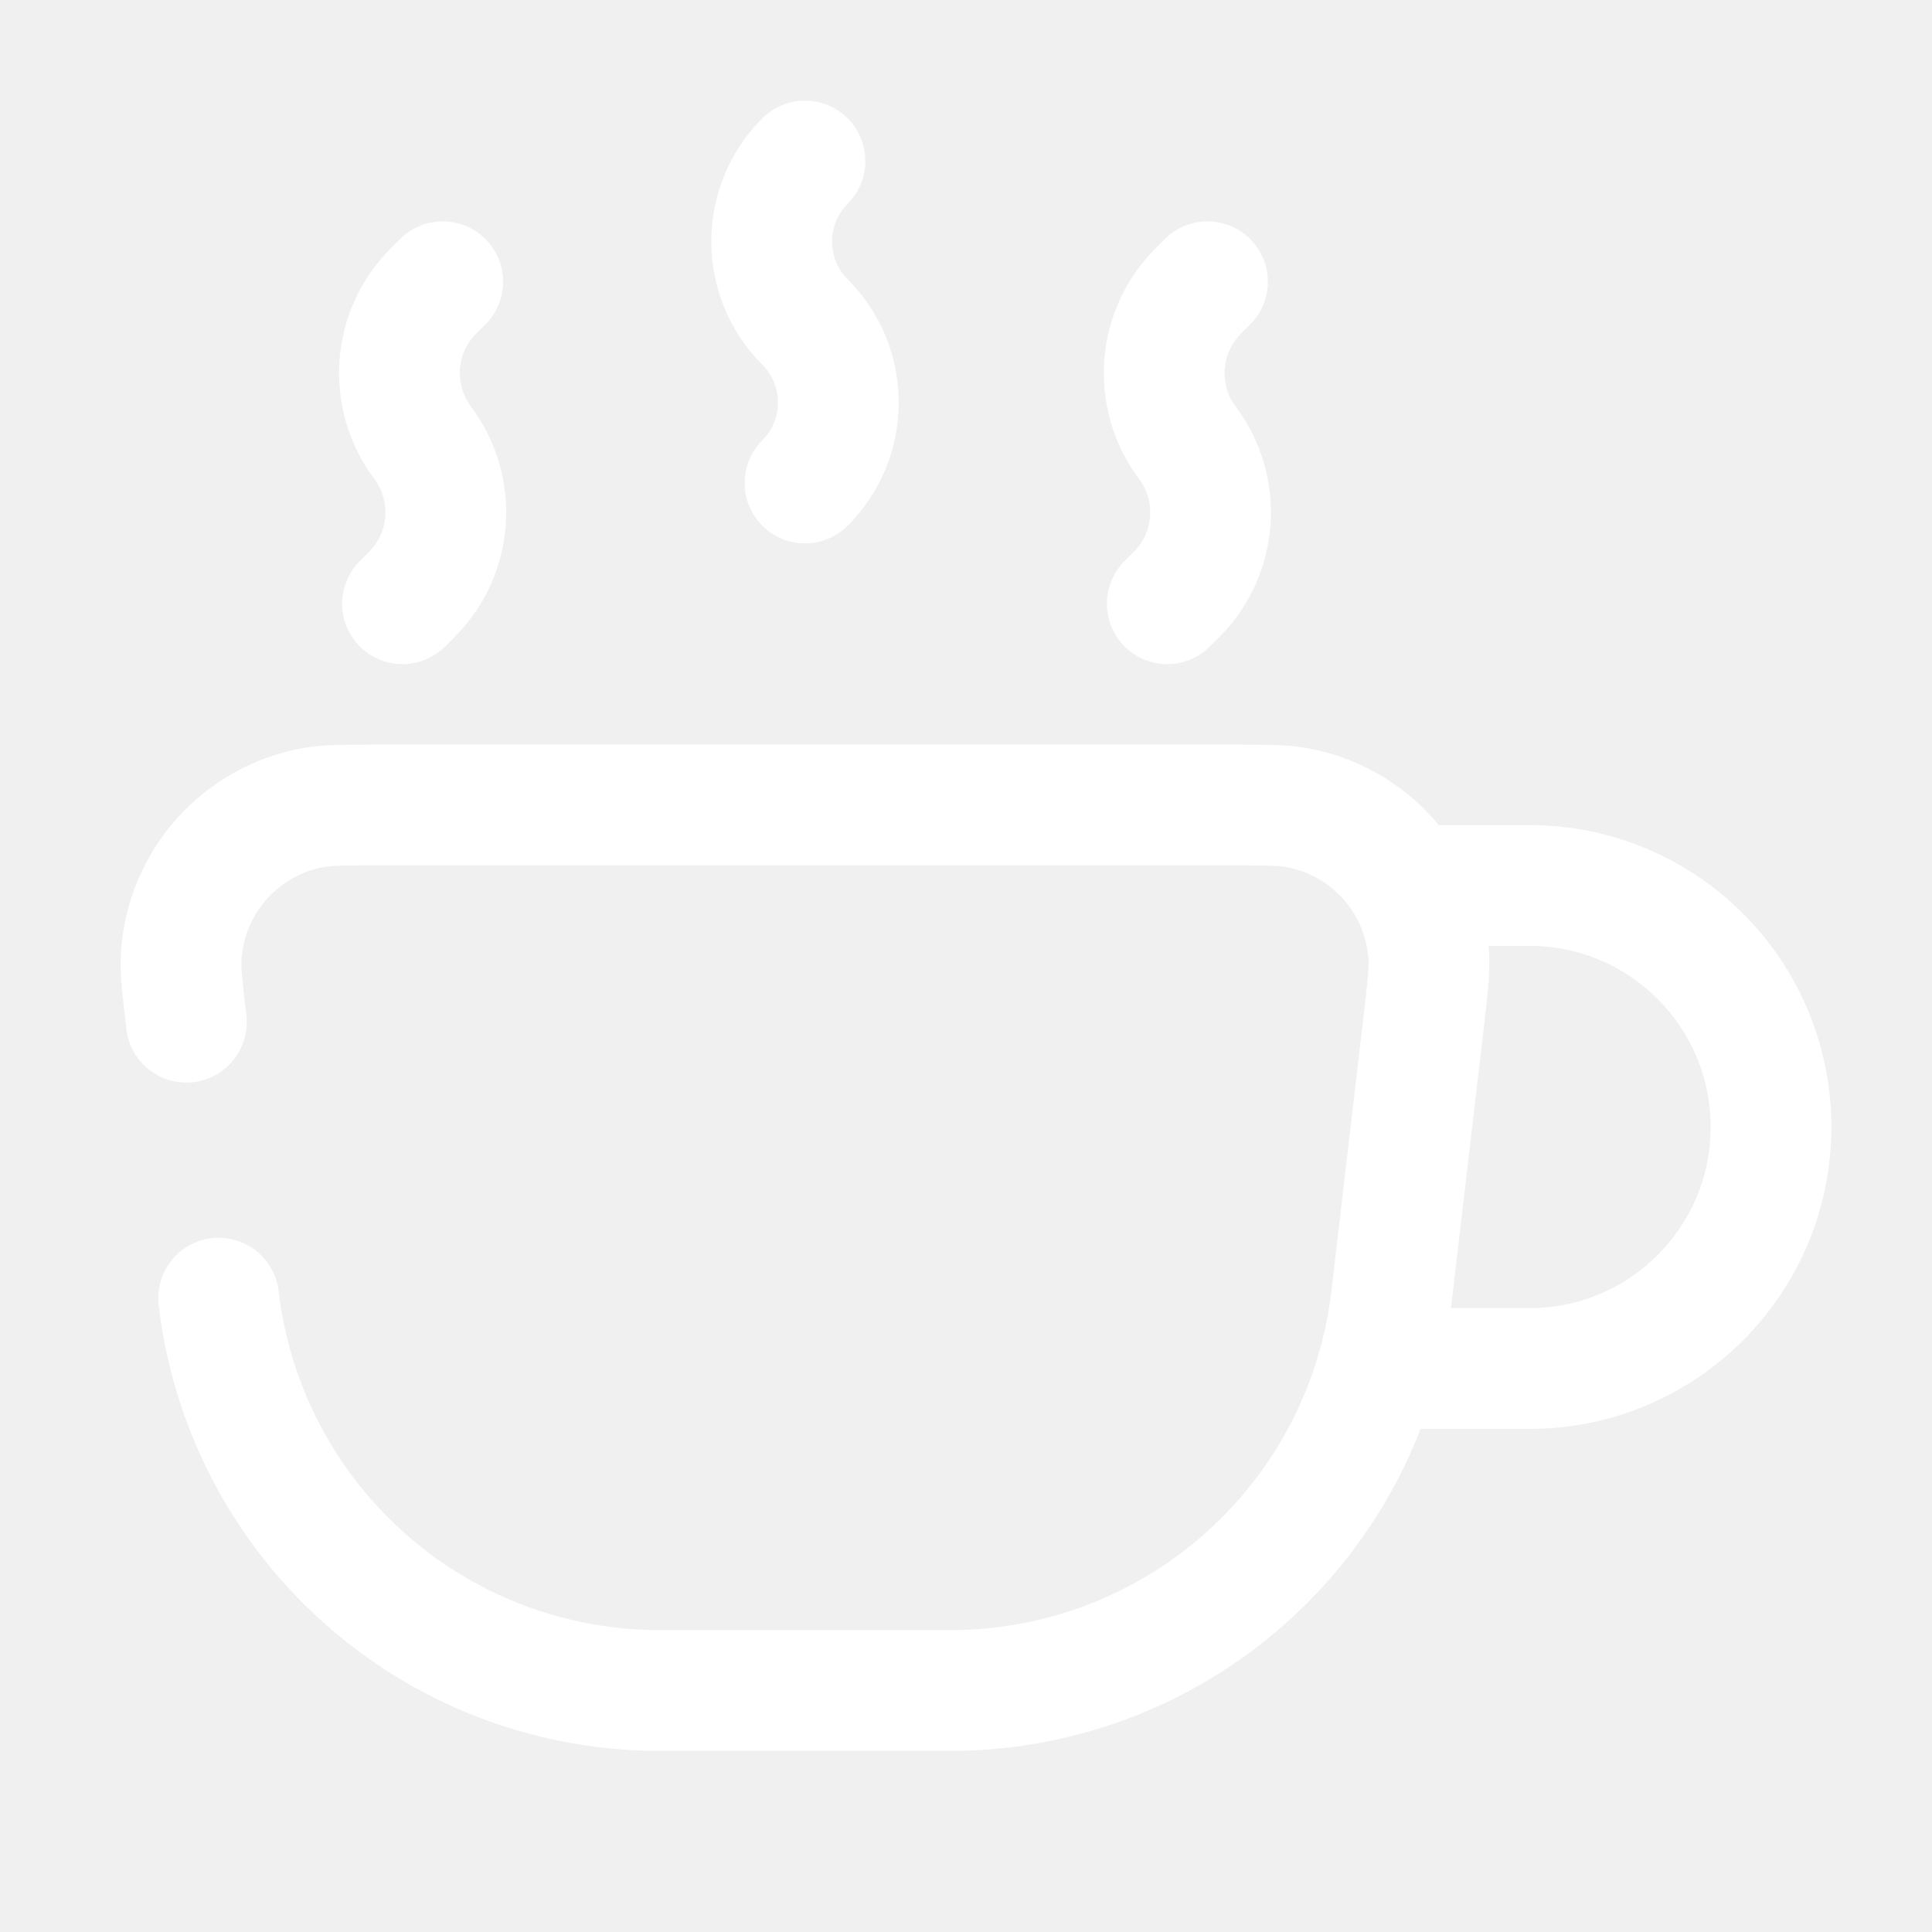
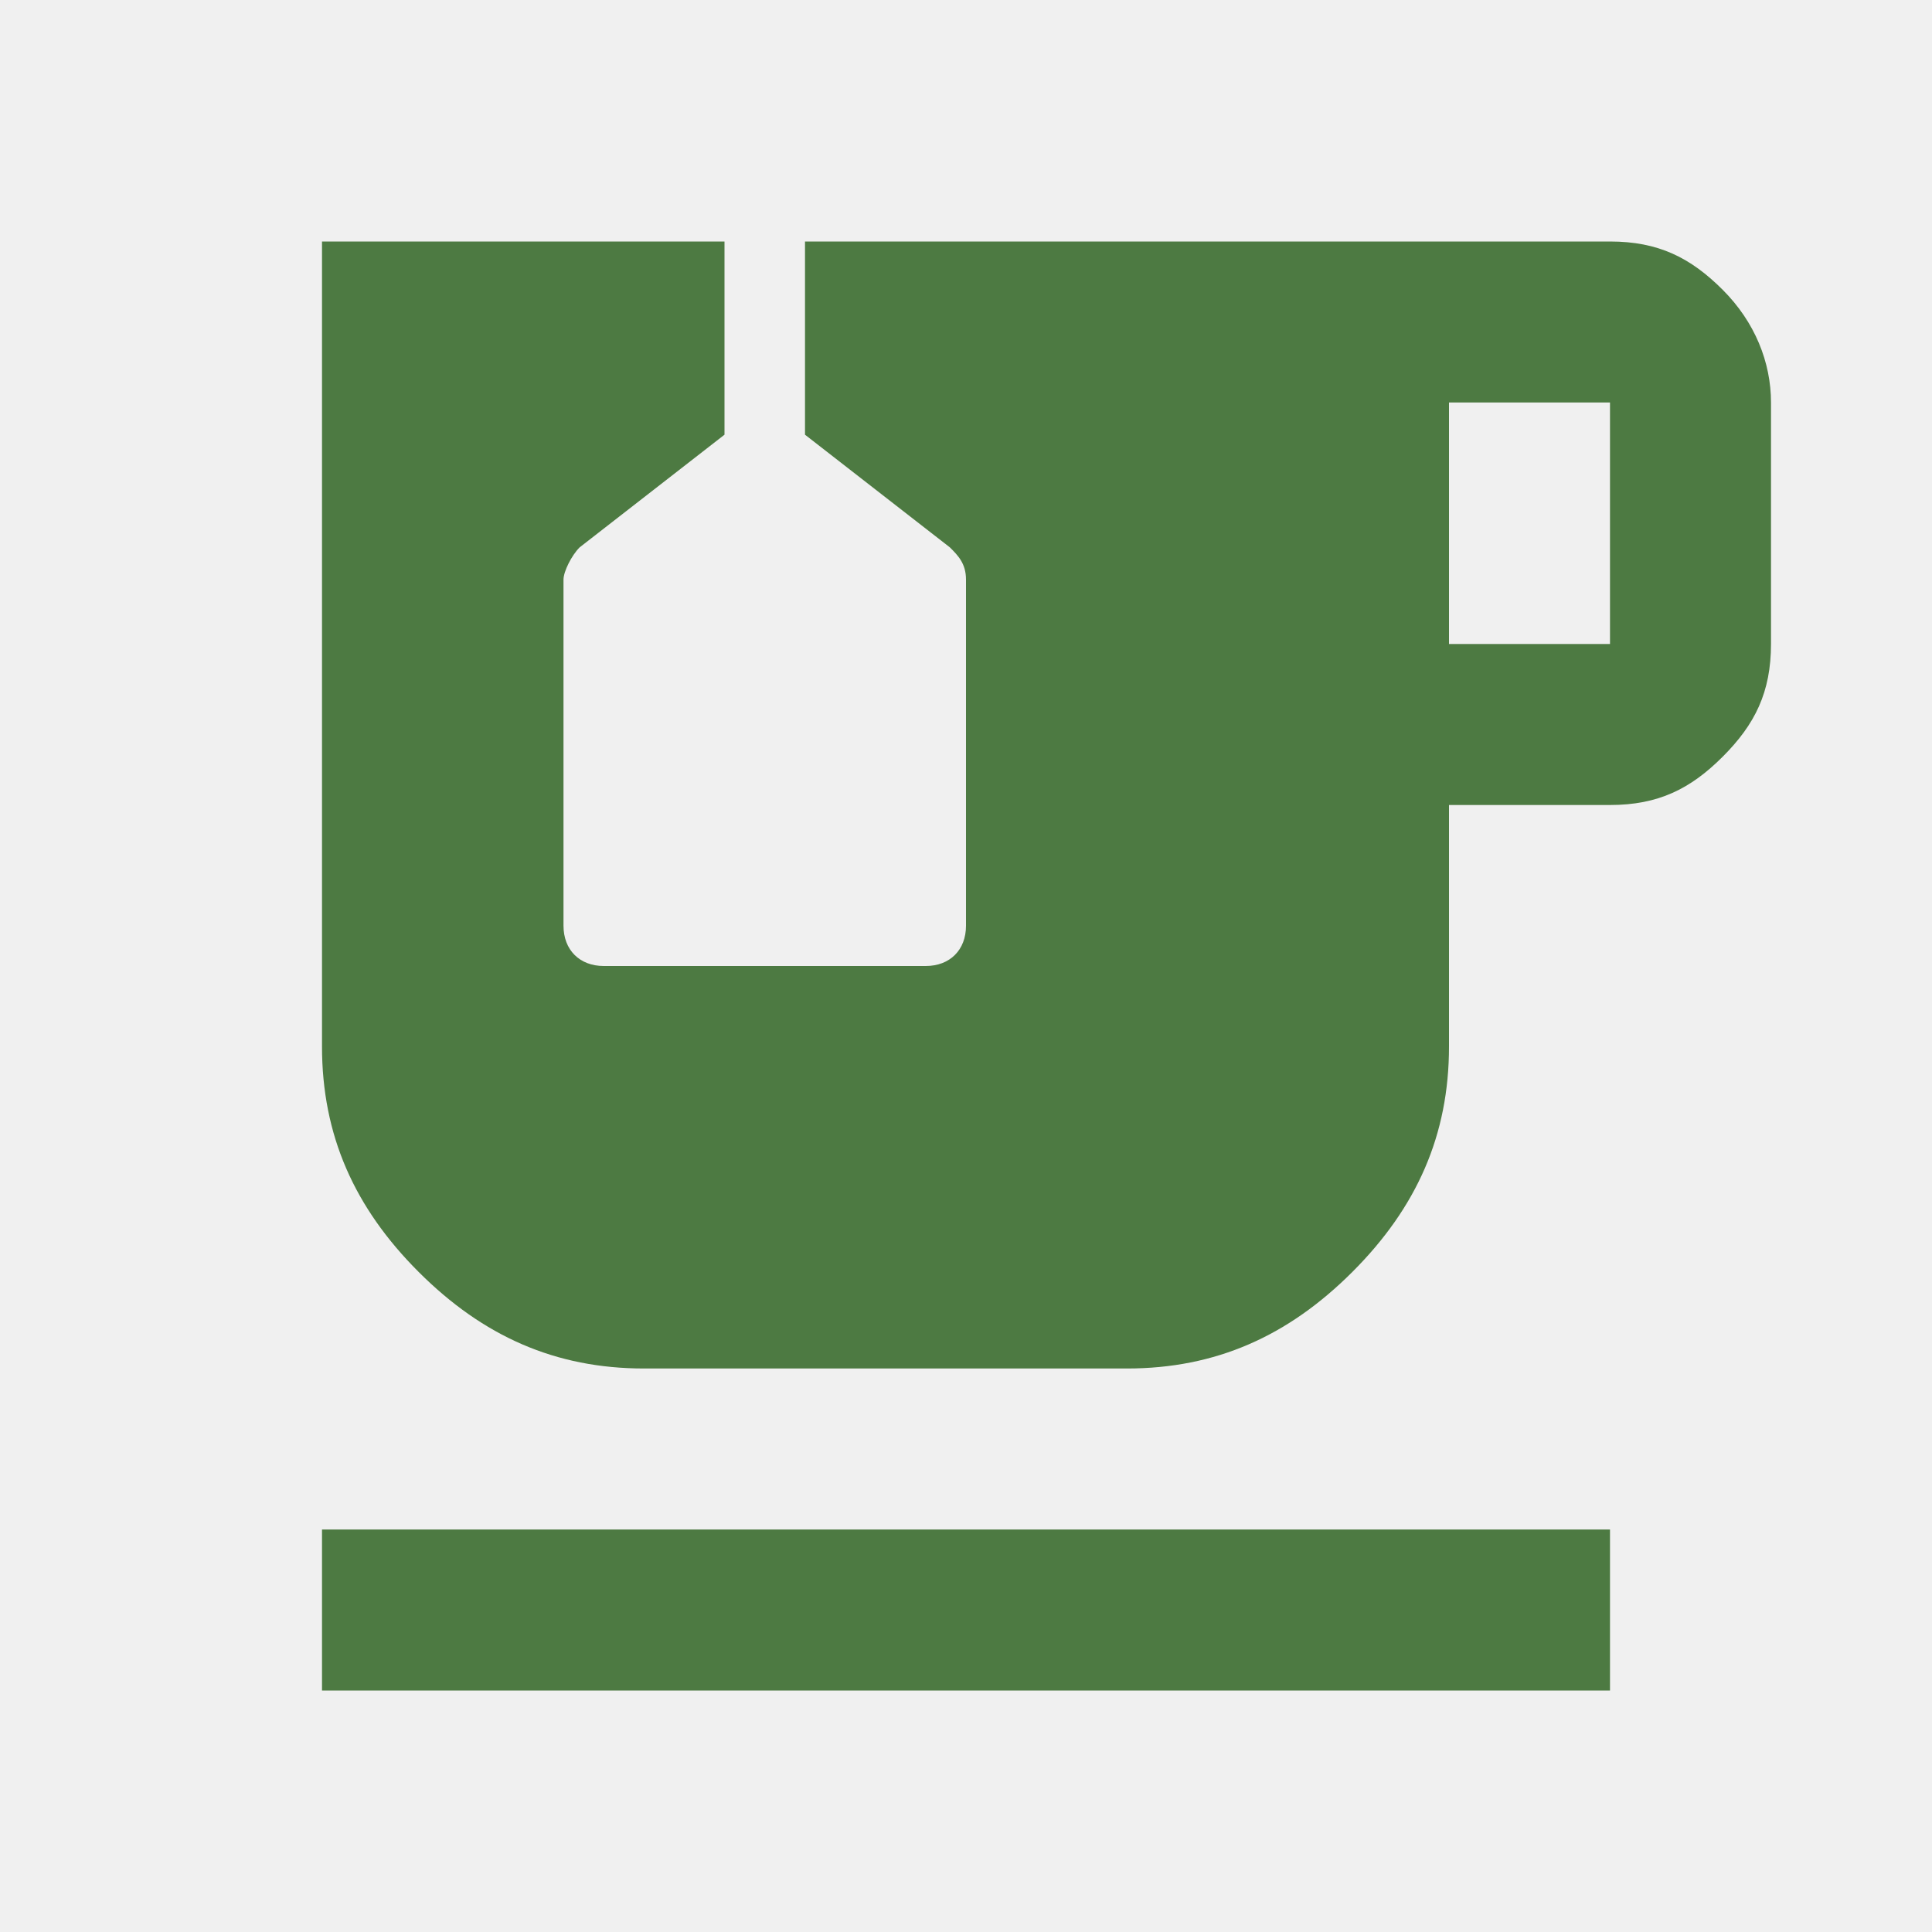
- <svg xmlns="http://www.w3.org/2000/svg" width="800px" height="800px" viewBox="0 0 24 24" fill="none">
-   <path d="M2.716 16.126C2.897 17.673 3.724 19.071 4.992 19.976C5.926 20.642 7.045 21 8.193 21H11.807C12.955 21 14.074 20.642 15.008 19.976C16.276 19.071 17.103 17.673 17.284 16.126L17.685 12.698C17.735 12.271 17.759 12.057 17.749 11.881C17.694 10.958 17.013 10.193 16.103 10.031C15.929 10 15.714 10 15.284 10H4.716C4.286 10 4.071 10 3.897 10.031C2.987 10.193 2.306 10.958 2.251 11.881C2.24 12.057 2.265 12.271 2.315 12.698" stroke="white" stroke-width="1.5" stroke-linecap="round" />
-   <path d="M17 17H19C20.657 17 22 15.657 22 14C22 12.343 20.657 11 19 11H17.5" stroke="white" stroke-width="1.5" />
-   <path d="M10 2C9.448 2.552 9.448 3.448 10 4C10.552 4.552 10.552 5.448 10 6" stroke="white" stroke-width="1.5" stroke-linecap="round" stroke-linejoin="round" />
-   <path d="M5 7.5L5.116 7.384C5.623 6.877 5.68 6.074 5.25 5.5C4.82 4.926 4.877 4.123 5.384 3.616L5.5 3.5" stroke="white" stroke-width="1.5" stroke-linecap="round" stroke-linejoin="round" />
-   <path d="M14.5 7.5L14.616 7.384C15.123 6.877 15.18 6.074 14.75 5.5C14.32 4.926 14.377 4.123 14.884 3.616L15 3.5" stroke="white" stroke-width="1.5" stroke-linecap="round" stroke-linejoin="round" />
+ <svg xmlns="http://www.w3.org/2000/svg" width="1em" height="1em" viewBox="0 0 24 24">
+   <path fill="#4d7a42" d="M4 19h16v2H4zM20 8V5h-2v3zm0-5c.6 0 1 .2 1.4.6s.6.9.6 1.4v3c0 .6-.2 1-.6 1.4s-.8.6-1.4.6h-2v3c0 1.1-.4 2-1.2 2.8S15.1 17 14 17H8c-1.1 0-2-.4-2.8-1.2S4 14.1 4 13V3h5v2.4L7.2 6.8c-.1.1-.2.3-.2.4v4.3c0 .3.2.5.5.5h4c.3 0 .5-.2.5-.5V7.2c0-.2-.1-.3-.2-.4L10 5.4V3z" />
</svg>
